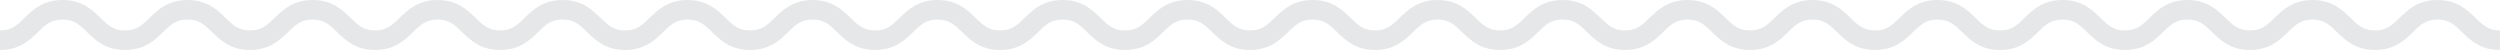
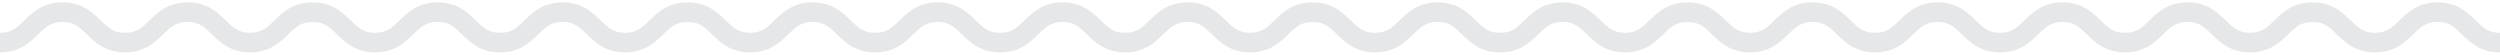
- <svg xmlns="http://www.w3.org/2000/svg" version="1.1" id="Layer_2" x="0px" y="0px" width="1150px" height="23px" viewBox="0 0 1150 23" enable-background="new 0 0 1150 23" xml:space="preserve">
+ <svg xmlns="http://www.w3.org/2000/svg" version="1.1" id="Layer_2" x="0px" y="0px" width="1050px" height="23px" viewBox="0 0 1150 23" enable-background="new 0 0 1150 23" xml:space="preserve">
  <g>
    <path fill="#E6E7E8" d="M1150,23c-9.017,0-13.728-4.589-17.514-8.276c-3.412-3.323-5.877-5.724-11.234-5.724 c-5.358,0-7.823,2.401-11.235,5.724c-3.786,3.688-8.497,8.276-17.514,8.276s-13.728-4.589-17.514-8.276 c-3.412-3.323-5.877-5.724-11.234-5.724s-7.822,2.401-11.234,5.724c-3.786,3.688-8.497,8.276-17.514,8.276 s-13.729-4.589-17.515-8.276C1014.08,11.401,1011.615,9,1006.257,9c-5.357,0-7.822,2.401-11.234,5.724 C991.236,18.411,986.525,23,977.509,23s-13.728-4.589-17.514-8.276C956.583,11.401,954.118,9,948.761,9s-7.822,2.401-11.234,5.724 C933.74,18.411,929.028,23,920.012,23s-13.729-4.589-17.515-8.276C899.085,11.401,896.62,9,891.263,9s-7.822,2.401-11.234,5.724 C876.242,18.411,871.53,23,862.514,23s-13.729-4.589-17.515-8.276C841.587,11.401,839.122,9,833.764,9 c-5.355,0-7.82,2.4-11.231,5.723C818.747,18.411,814.036,23,805.021,23c-9.017,0-13.729-4.589-17.515-8.276 C784.094,11.401,781.629,9,776.271,9c-5.356,0-7.821,2.401-11.232,5.723C761.253,18.411,756.542,23,747.526,23 c-9.017,0-13.729-4.589-17.514-8.277C726.602,11.401,724.137,9,718.779,9s-7.821,2.401-11.233,5.723 C703.761,18.411,699.049,23,690.032,23c-9.016,0-13.727-4.589-17.512-8.276C669.109,11.401,666.645,9,661.287,9 s-7.822,2.401-11.234,5.724C646.267,18.411,641.556,23,632.539,23s-13.729-4.589-17.515-8.276C611.612,11.401,609.147,9,603.788,9 c-5.357,0-7.822,2.401-11.234,5.724C588.768,18.411,584.057,23,575.04,23c-9.016,0-13.728-4.589-17.514-8.276 C554.115,11.401,551.65,9,546.292,9s-7.823,2.401-11.234,5.724C531.272,18.411,526.561,23,517.544,23 c-9.017,0-13.729-4.589-17.514-8.276C496.619,11.401,494.153,9,488.796,9c-5.358,0-7.823,2.401-11.235,5.724 C473.774,18.411,469.062,23,460.046,23c-9.017,0-13.729-4.589-17.516-8.276C439.118,11.401,436.653,9,431.293,9 c-5.358,0-7.823,2.401-11.235,5.724C416.272,18.411,411.56,23,402.543,23s-13.729-4.589-17.515-8.276 C381.616,11.401,379.151,9,373.792,9c-5.358,0-7.823,2.401-11.235,5.724C358.771,18.411,354.059,23,345.042,23 s-13.729-4.589-17.515-8.276C324.114,11.401,321.649,9,316.291,9s-7.824,2.401-11.236,5.724C301.269,18.411,296.556,23,287.539,23 c-9.018,0-13.729-4.589-17.516-8.276C266.611,11.401,264.145,9,258.786,9c-5.357,0-7.822,2.401-11.234,5.724 C243.767,18.411,239.055,23,230.039,23c-9.017,0-13.729-4.589-17.515-8.276C209.112,11.401,206.647,9,201.289,9 s-7.824,2.401-11.236,5.724C186.267,18.411,181.555,23,172.538,23c-9.018,0-13.73-4.589-17.517-8.276 C151.609,11.401,149.144,9,143.784,9c-5.36,0-7.825,2.401-11.238,5.724c-3.787,3.687-8.5,8.276-17.517,8.276 c-9.018,0-13.73-4.589-17.517-8.276C94.099,11.401,91.633,9,86.273,9s-7.826,2.401-11.239,5.724C71.249,18.411,66.536,23,57.518,23 C48.5,23,43.787,18.412,40,14.724C36.586,11.401,34.12,9,28.759,9s-7.827,2.401-11.24,5.724C13.732,18.411,9.019,23,0,23v-9 c5.361,0,7.827-2.401,11.241-5.724C15.028,4.588,19.741,0,28.759,0s13.731,4.588,17.519,8.276C49.691,11.599,52.157,14,57.518,14 c5.36,0,7.825-2.401,11.238-5.724C72.543,4.589,77.255,0,86.273,0s13.73,4.589,17.517,8.276c3.413,3.323,5.879,5.724,11.239,5.724 s7.826-2.401,11.238-5.724C130.054,4.589,134.767,0,143.784,0s13.73,4.589,17.517,8.276c3.412,3.323,5.878,5.724,11.237,5.724 c5.358,0,7.824-2.401,11.236-5.724C187.56,4.589,192.272,0,201.289,0c9.017,0,13.729,4.589,17.515,8.276 c3.412,3.323,5.877,5.724,11.235,5.724c5.357,0,7.822-2.401,11.234-5.724C245.059,4.589,249.77,0,258.786,0 c9.017,0,13.729,4.589,17.516,8.276C279.714,11.599,282.18,14,287.539,14c5.359,0,7.824-2.401,11.236-5.724 C302.562,4.589,307.274,0,316.291,0c9.017,0,13.729,4.589,17.515,8.276c3.412,3.323,5.877,5.724,11.236,5.724 c5.359,0,7.824-2.401,11.236-5.724C360.063,4.589,364.775,0,373.792,0c9.017,0,13.729,4.589,17.516,8.276 C394.72,11.599,397.185,14,402.543,14s7.823-2.401,11.235-5.724C417.565,4.589,422.277,0,431.293,0 c9.018,0,13.729,4.589,17.516,8.276c3.412,3.323,5.877,5.724,11.236,5.724c5.358,0,7.823-2.401,11.235-5.724 C475.067,4.589,479.779,0,488.796,0c9.016,0,13.728,4.589,17.514,8.276c3.412,3.323,5.877,5.724,11.235,5.724 c5.357,0,7.822-2.401,11.234-5.724C532.564,4.589,537.275,0,546.292,0c9.016,0,13.728,4.589,17.514,8.276 C567.217,11.599,569.682,14,575.04,14c5.357,0,7.822-2.401,11.234-5.724C590.061,4.589,594.771,0,603.788,0 c9.018,0,13.729,4.589,17.516,8.276c3.412,3.323,5.877,5.724,11.235,5.724c5.357,0,7.822-2.401,11.234-5.724 C647.56,4.589,652.271,0,661.287,0s13.728,4.589,17.513,8.277C682.211,11.6,684.676,14,690.032,14 c5.357,0,7.822-2.401,11.234-5.724C705.052,4.589,709.764,0,718.779,0s13.728,4.589,17.513,8.276 c3.412,3.323,5.877,5.724,11.234,5.724c5.356,0,7.821-2.401,11.232-5.723C762.544,4.589,767.255,0,776.271,0 c9.017,0,13.729,4.589,17.515,8.276c3.412,3.323,5.877,5.724,11.235,5.724c5.356,0,7.821-2.401,11.232-5.724 C820.038,4.589,824.749,0,833.764,0c9.017,0,13.729,4.589,17.515,8.276C854.69,11.599,857.155,14,862.514,14 s7.823-2.401,11.235-5.724C877.535,4.589,882.247,0,891.263,0c9.017,0,13.728,4.589,17.514,8.276 c3.412,3.323,5.877,5.724,11.235,5.724s7.823-2.401,11.235-5.724C935.033,4.589,939.744,0,948.761,0s13.728,4.589,17.514,8.276 c3.412,3.323,5.877,5.724,11.234,5.724s7.822-2.401,11.234-5.724C992.529,4.589,997.24,0,1006.257,0s13.729,4.589,17.515,8.276 c3.412,3.323,5.877,5.724,11.235,5.724c5.357,0,7.822-2.401,11.234-5.724c3.786-3.688,8.497-8.276,17.514-8.276 s13.728,4.589,17.514,8.276c3.412,3.323,5.877,5.724,11.234,5.724s7.822-2.401,11.234-5.724c3.786-3.688,8.498-8.276,17.515-8.276 s13.728,4.589,17.514,8.276C1142.178,11.599,1144.643,14,1150,14V23z" />
  </g>
</svg>
